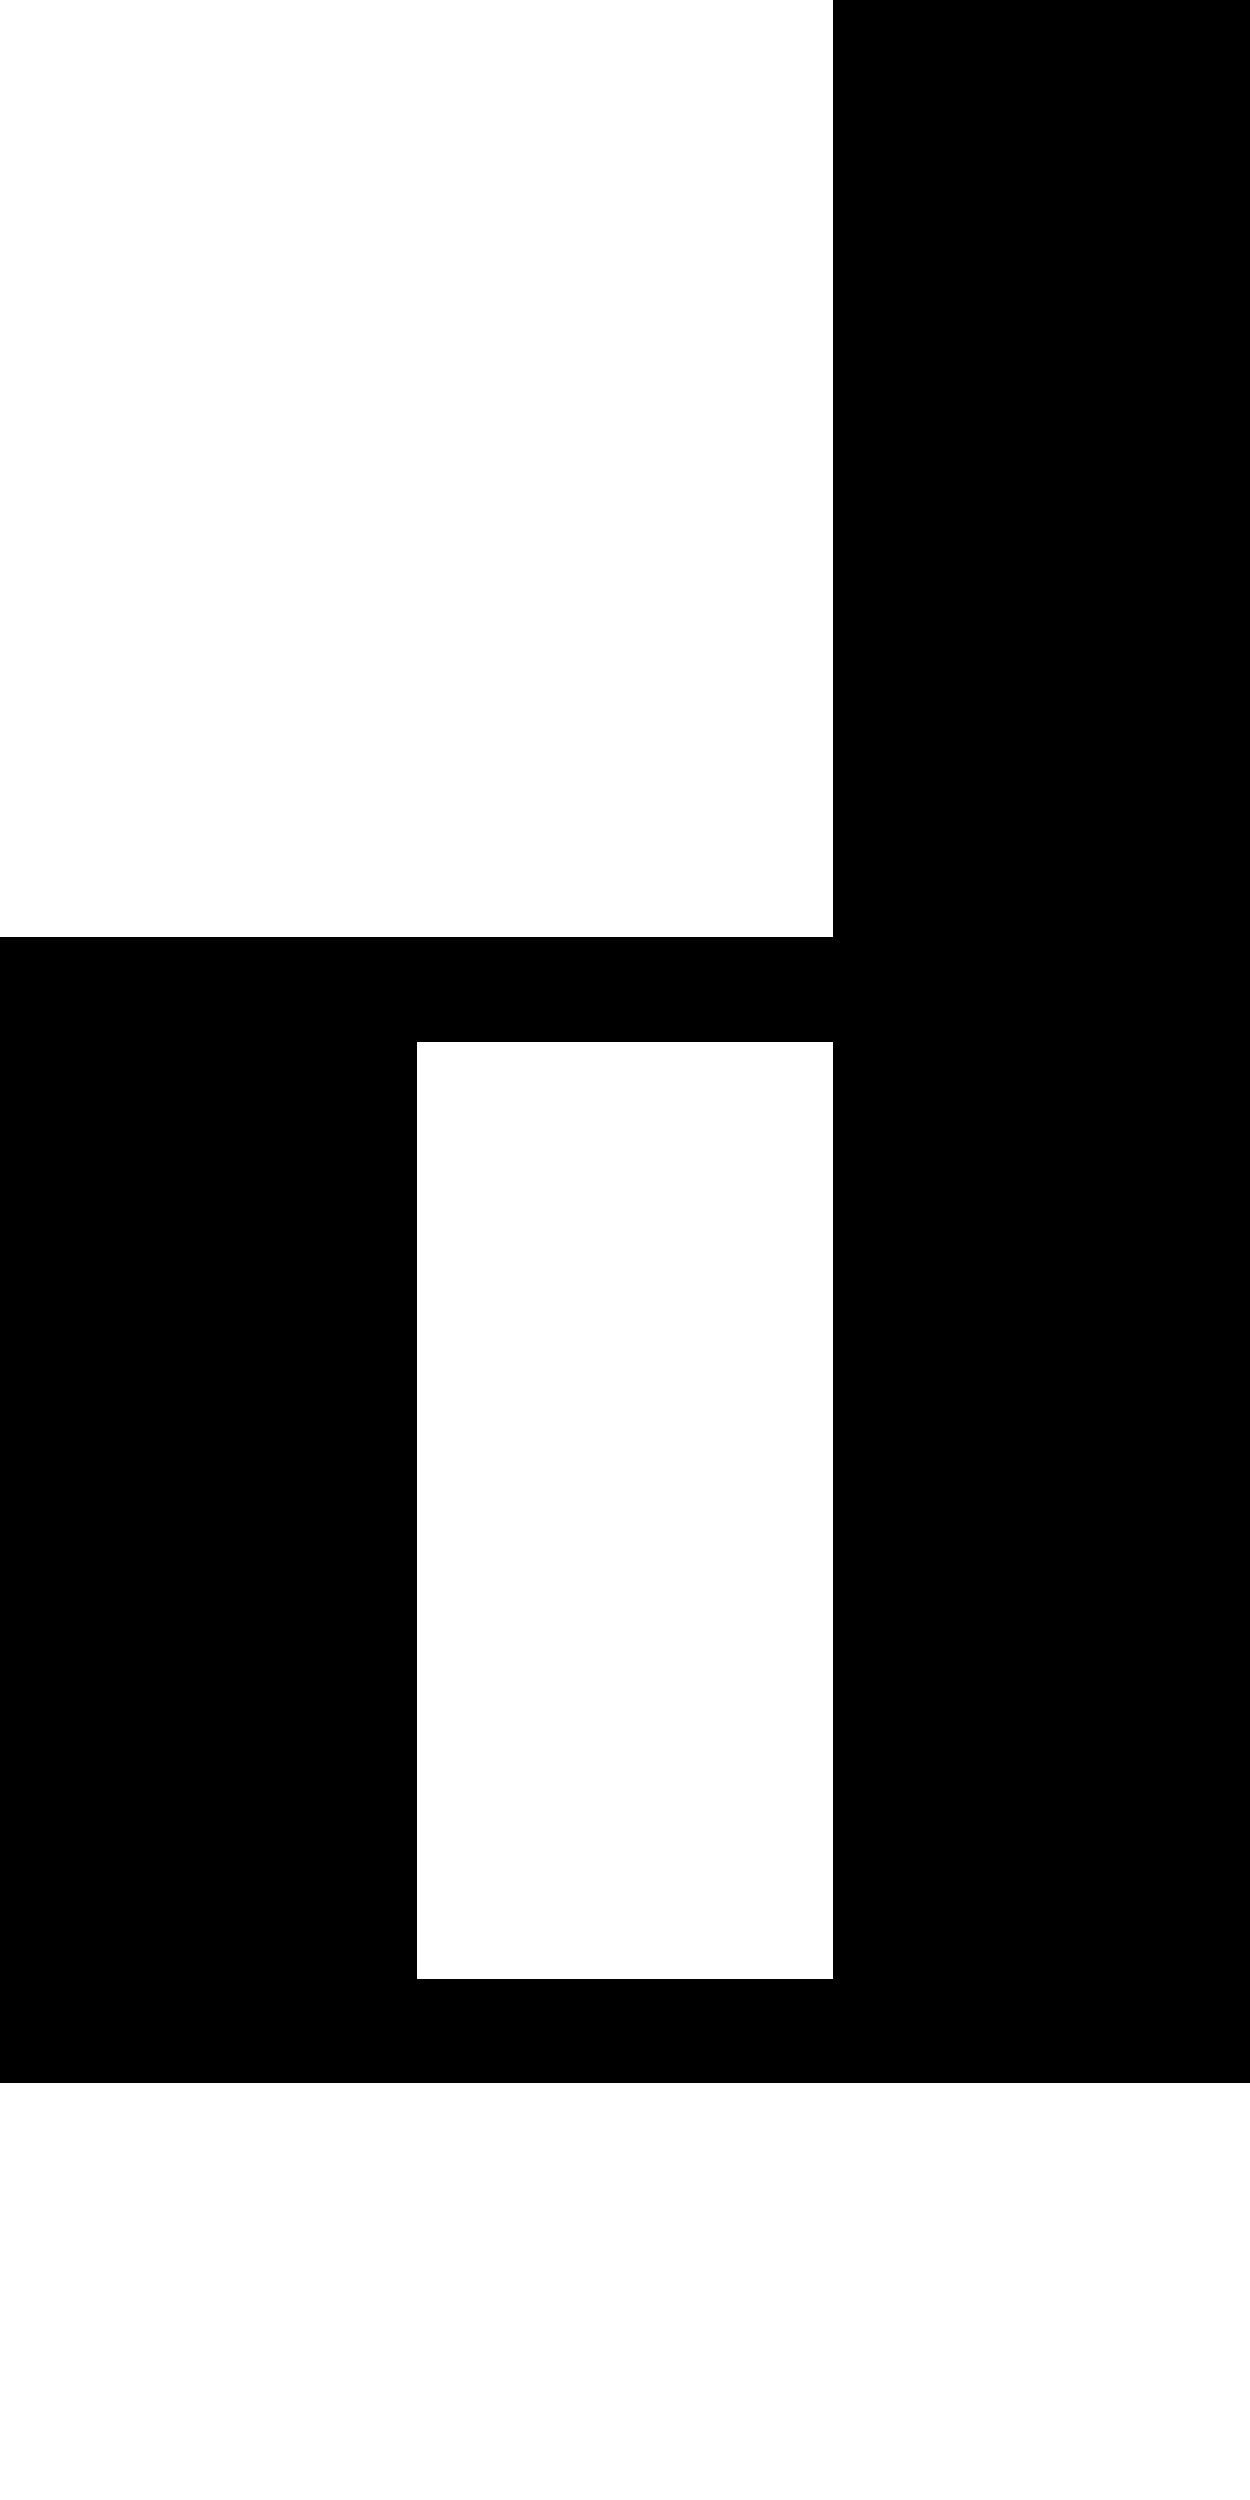
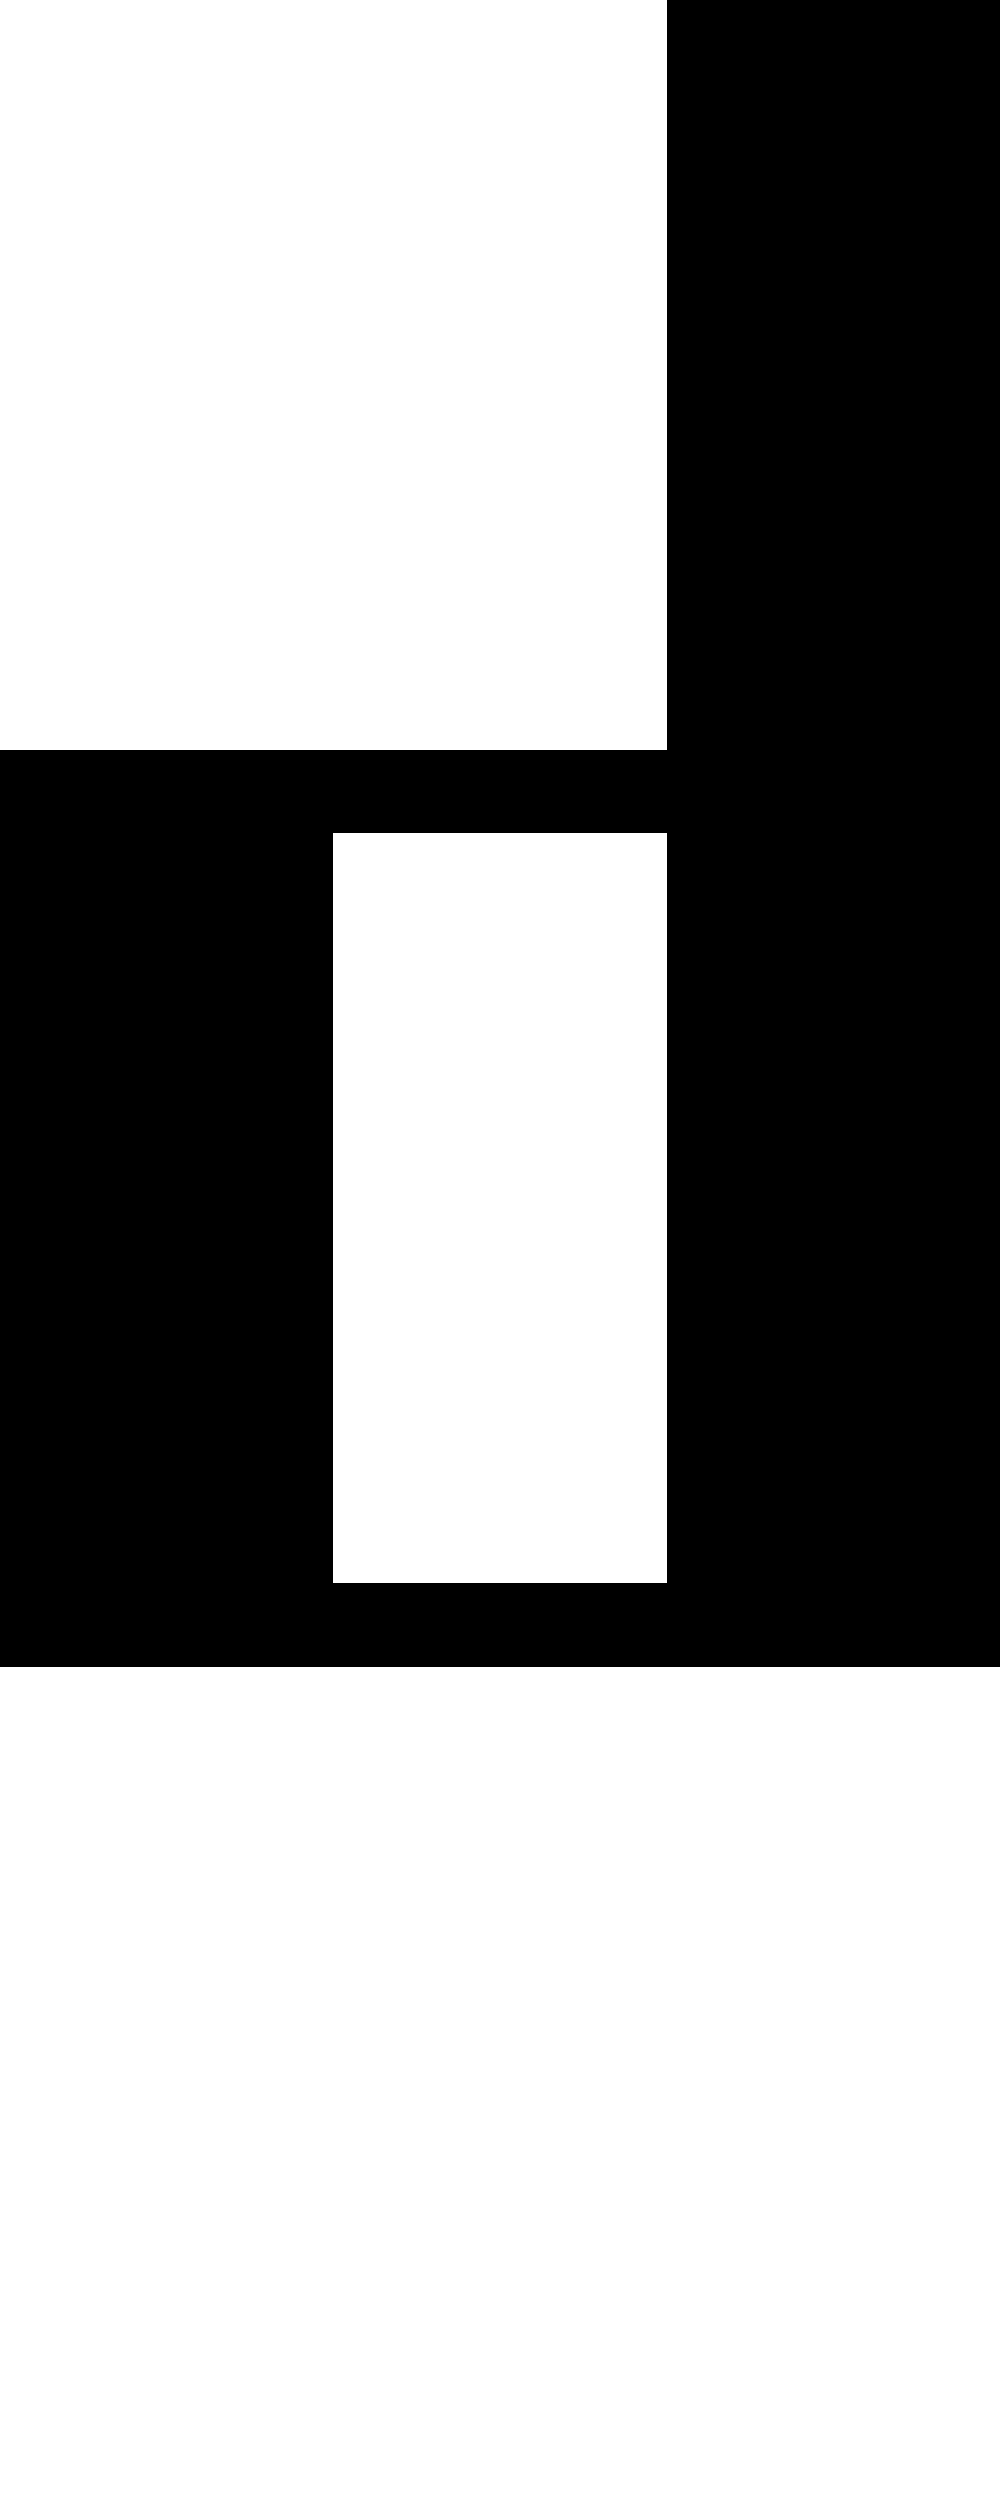
- <svg xmlns="http://www.w3.org/2000/svg" viewBox="0 0 12 24" shape-rendering="crispEdges">
+ <svg xmlns="http://www.w3.org/2000/svg" viewBox="0 0 12 30" shape-rendering="crispEdges">
  <g>
    <polygon class="d" points="8,0 12,0 12,20 8,20" />
    <polygon class="d" points="0,9 8,9 8,10 0,10" />
    <polygon class="d" points="0,10 4,10 4,19 0,19" />
    <polygon class="d" points="0,19 8,19 8,20 0,20" />
  </g>
</svg>
